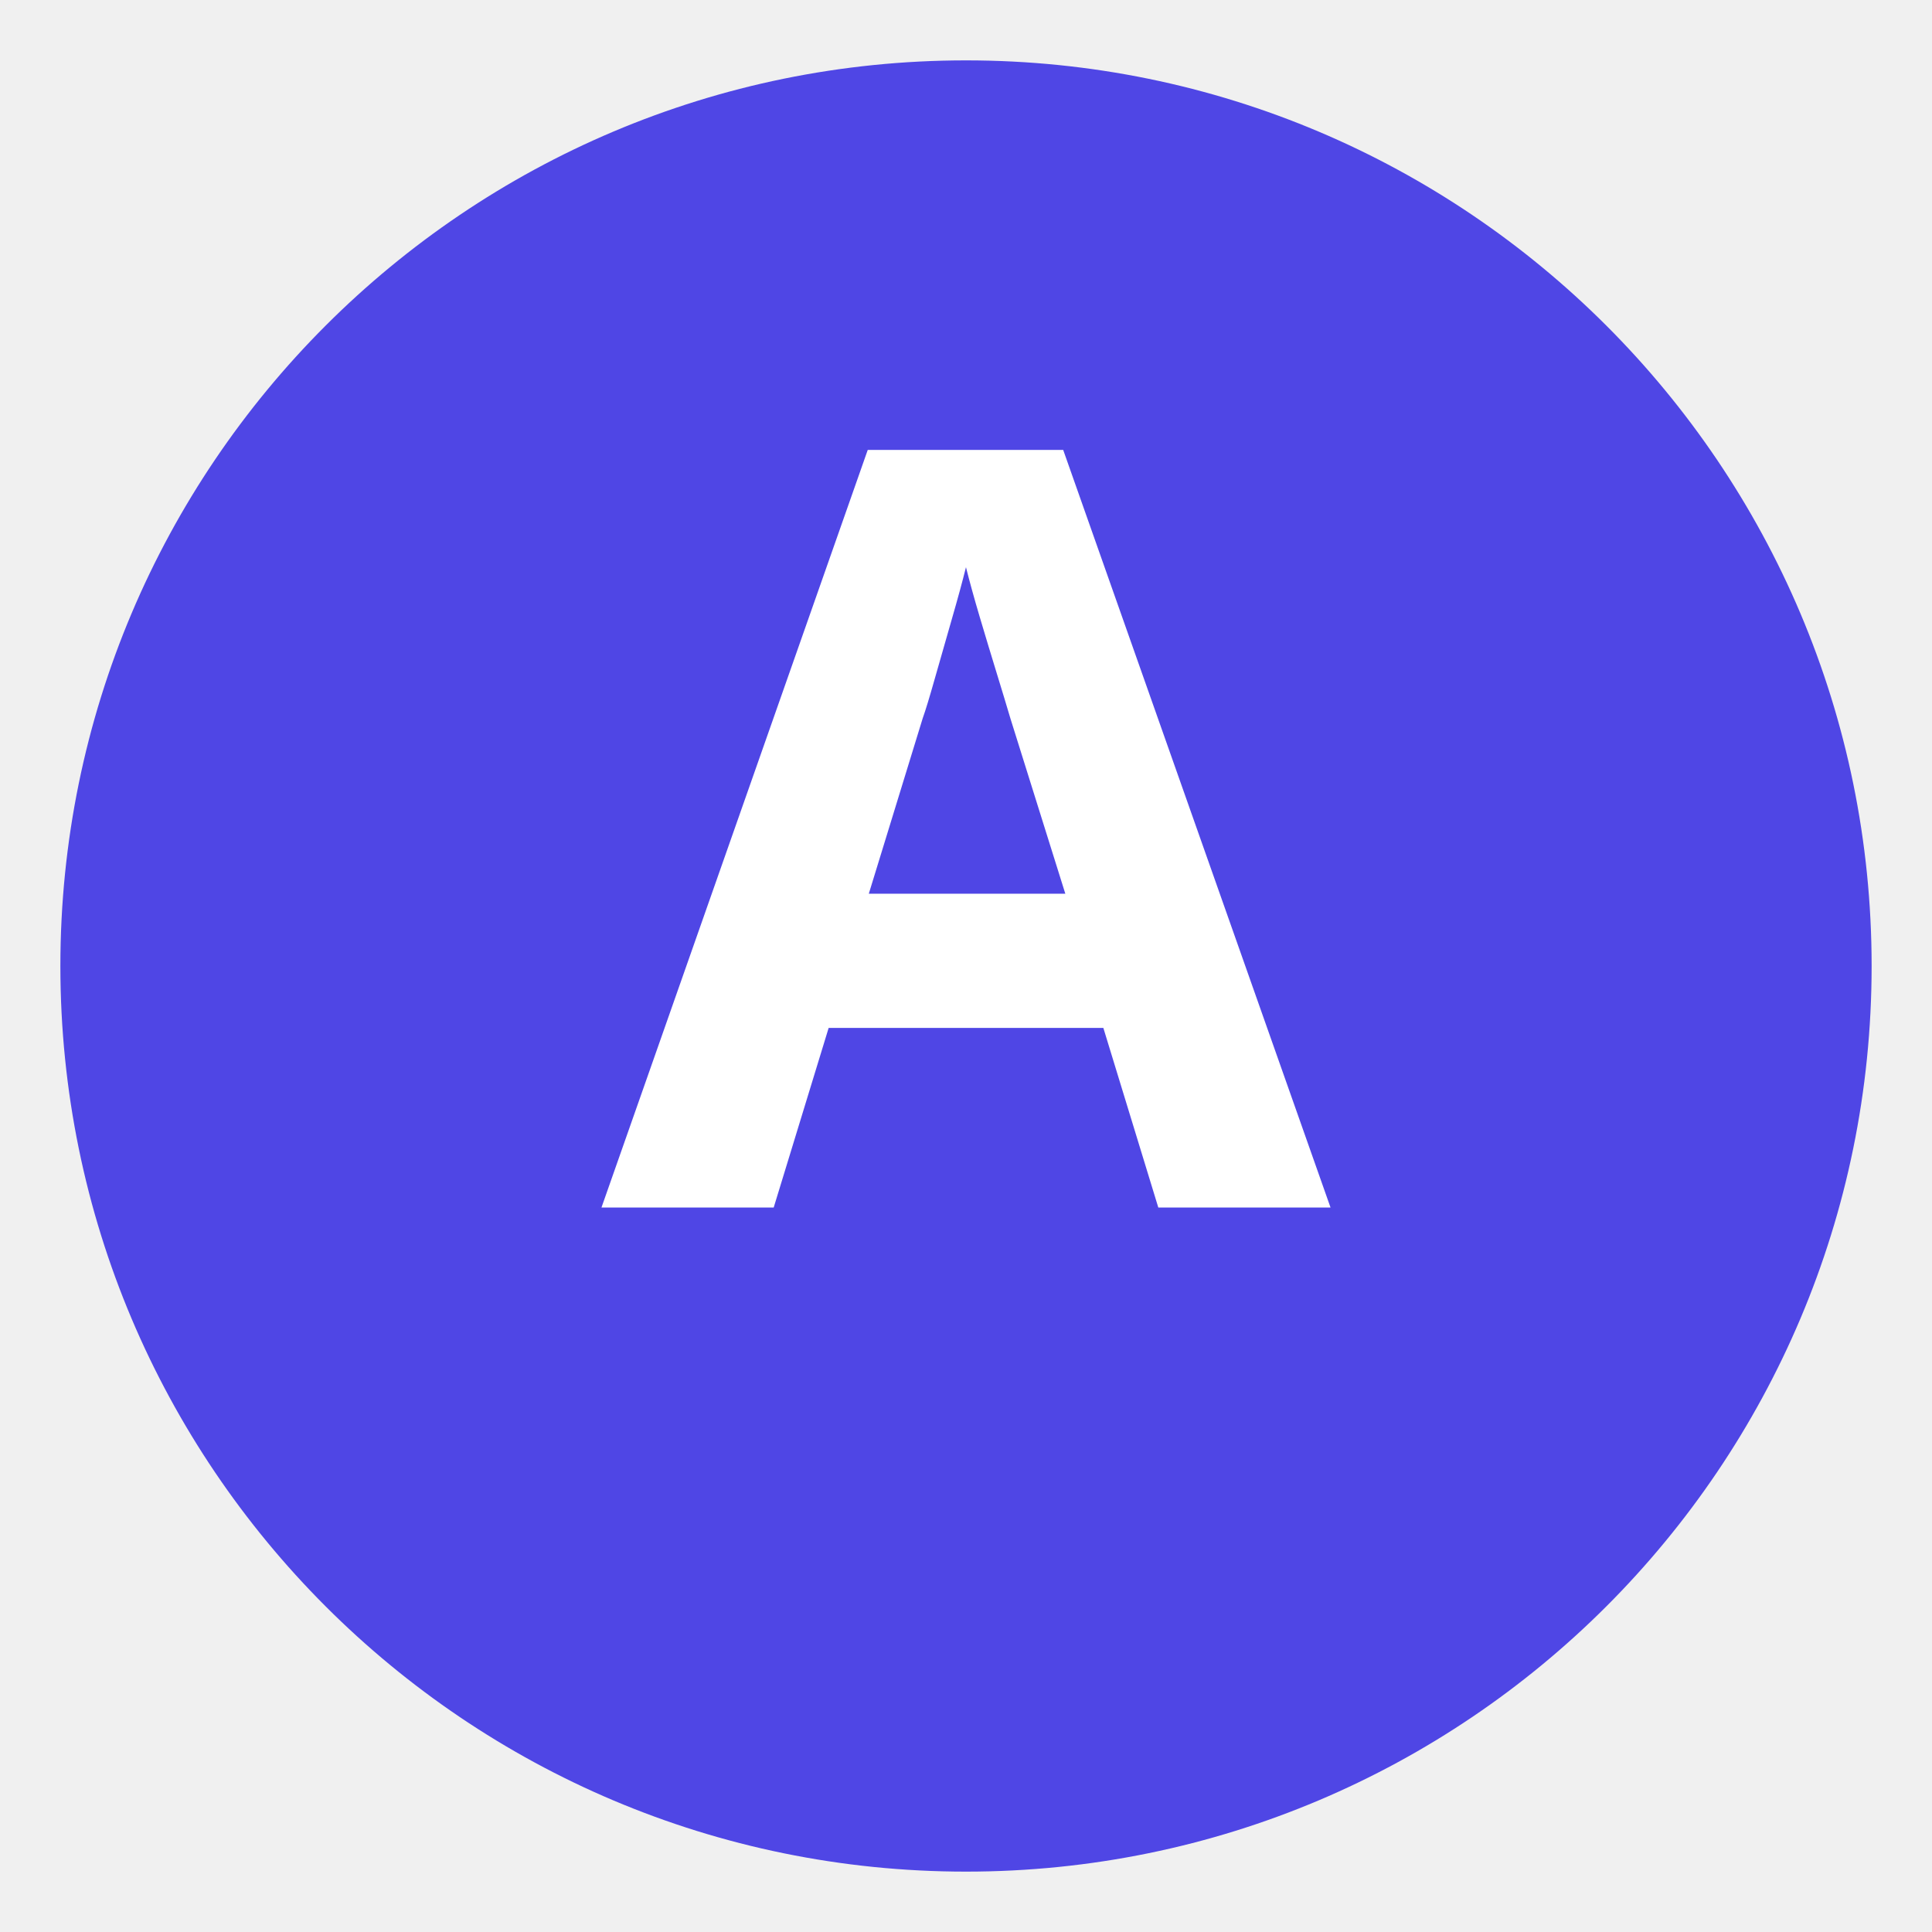
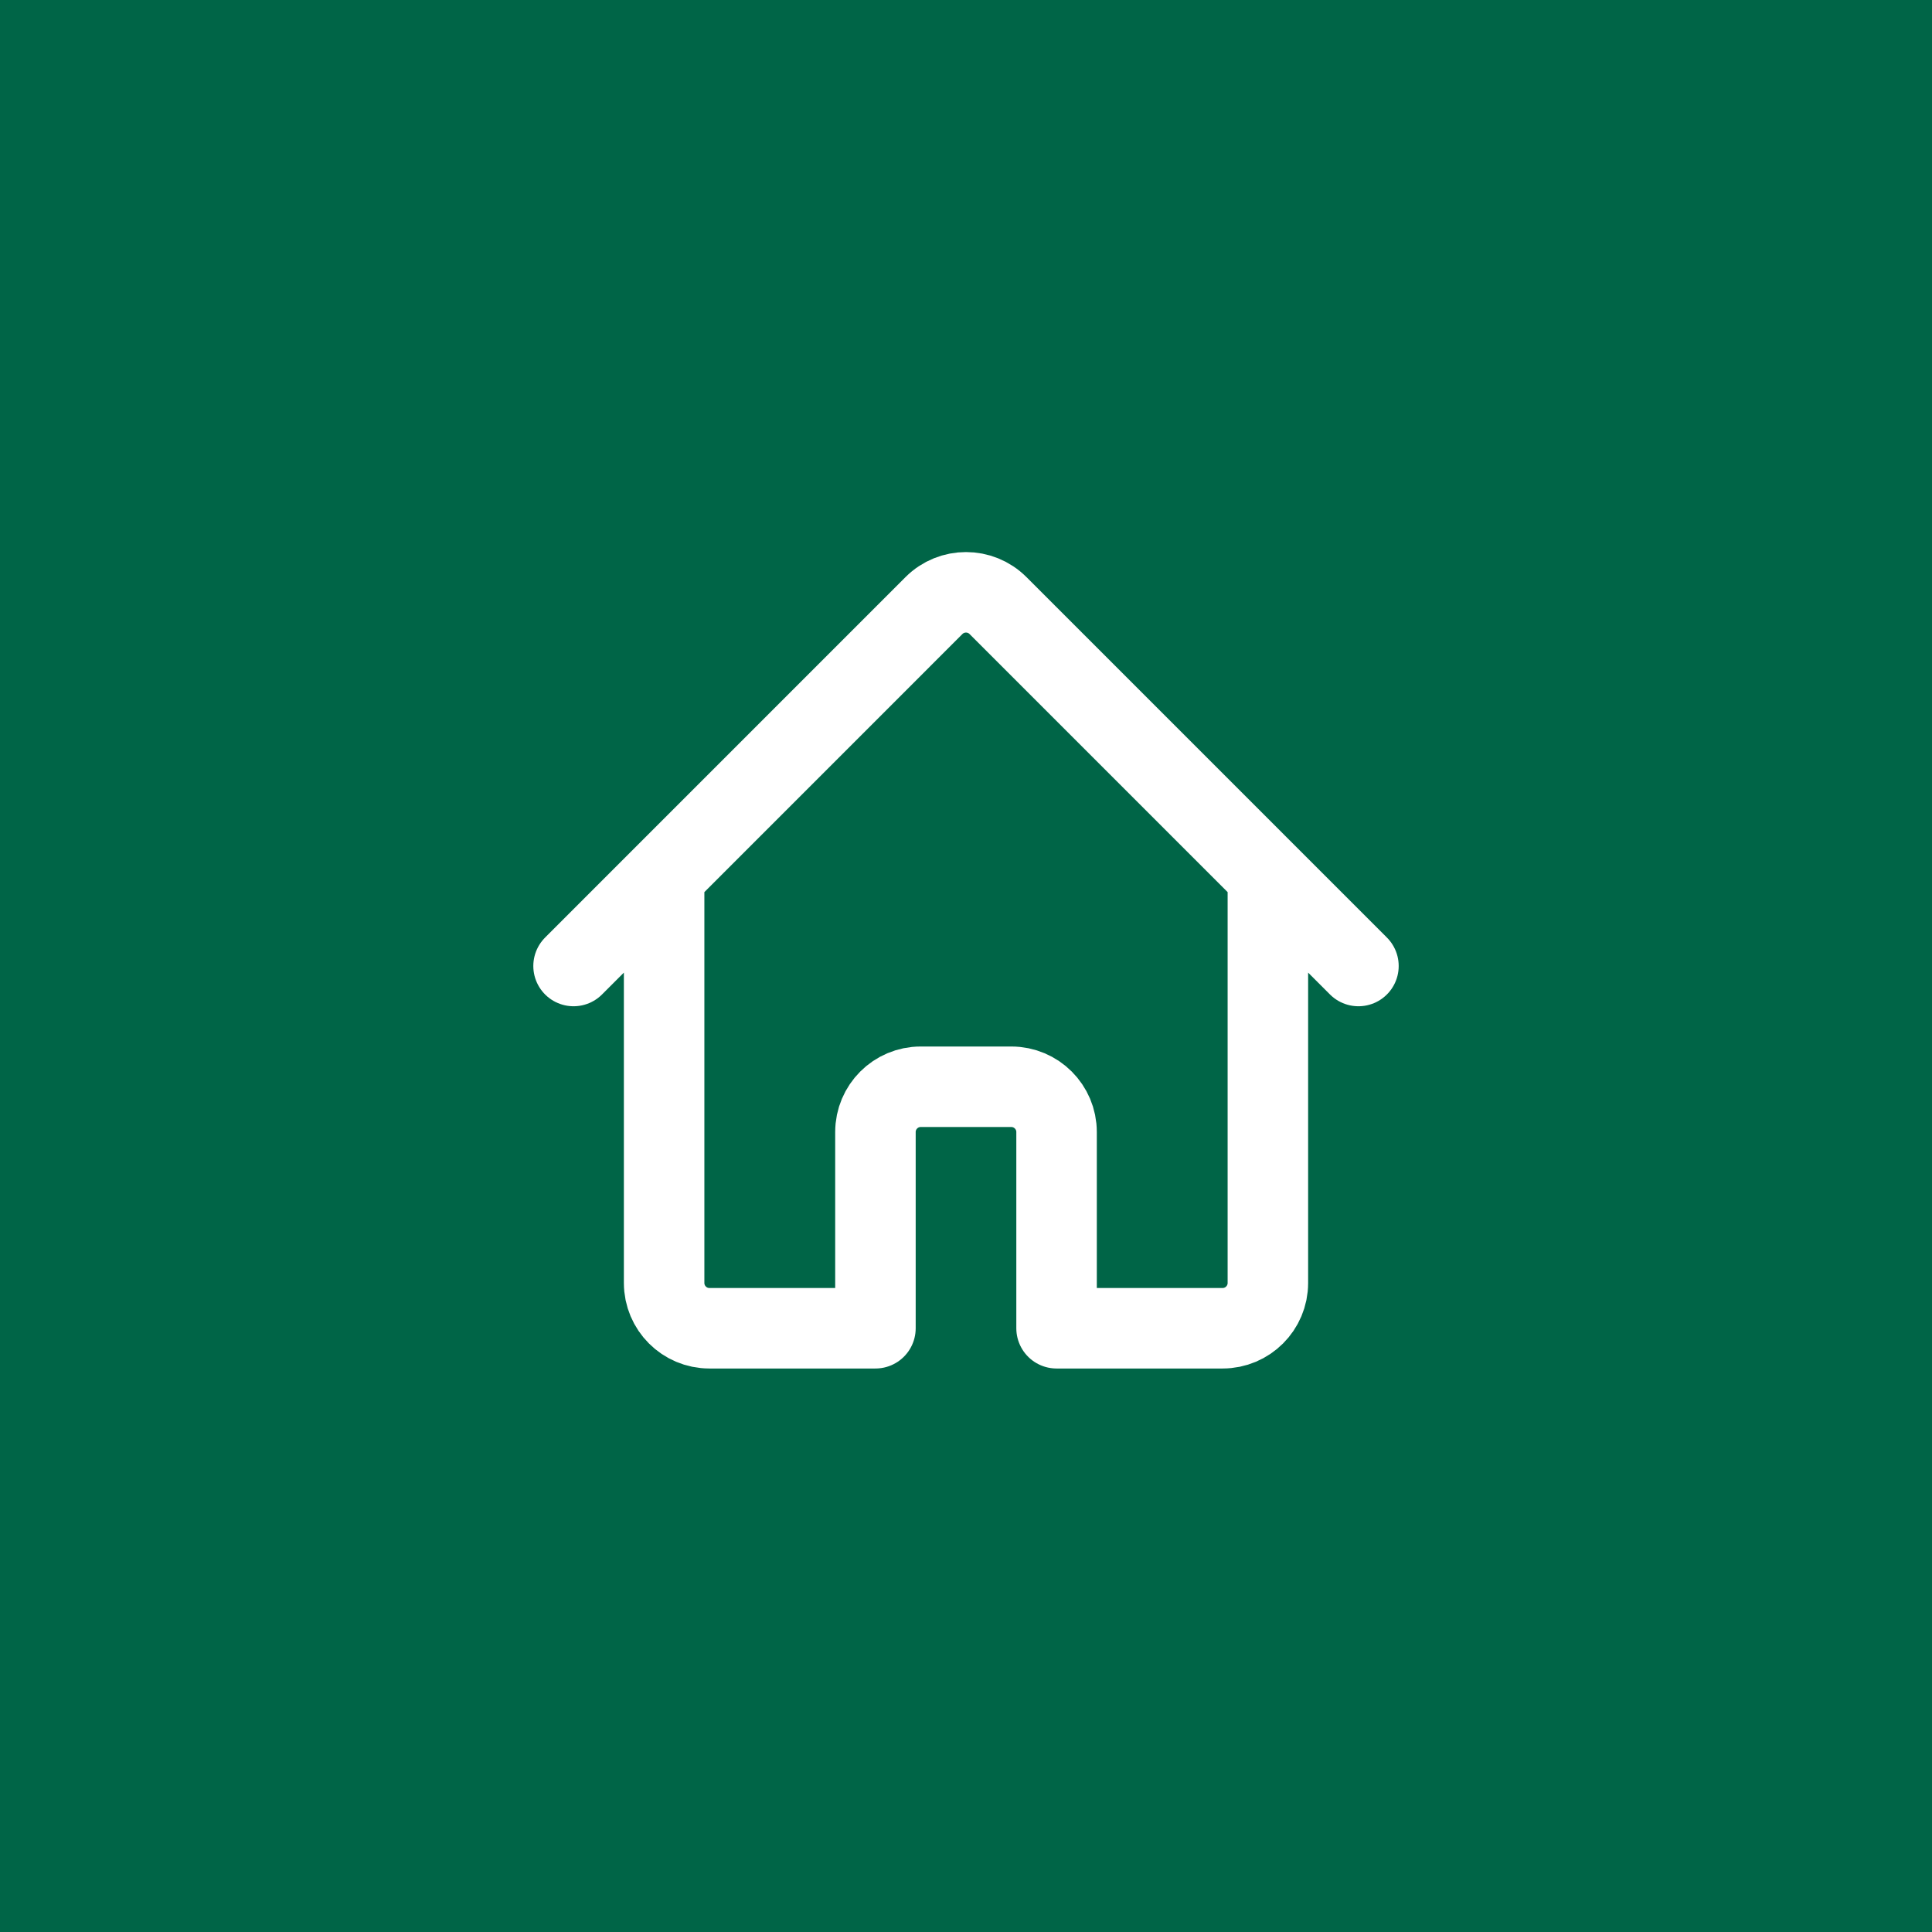
<svg xmlns="http://www.w3.org/2000/svg" viewBox="0 0 512 512" width="512" height="512">
-   <circle cx="256" cy="256" r="240" fill="#4f46e5" />
-   <text x="256" y="320" text-anchor="middle" font-family="system-ui, sans-serif" font-size="280" font-weight="bold" fill="white">A</text>
+   <rect width="512" height="512" fill="#006547" />
+   <g transform="translate(128 128) scale(10.6667)" fill="none" stroke="#ffffff" stroke-width="2" stroke-linecap="round" stroke-linejoin="round">
+     <path d="M2.25 12l8.954-8.955c.44-.439 1.152-.439 1.591 0L21.75 12M4.5 9.75v10.125c0 .621.504 1.125 1.125 1.125H9.75v-4.875c0-.621.504-1.125 1.125-1.125h2.25c.621 0 1.125.504 1.125 1.125V21h4.125c.621 0 1.125-.504 1.125-1.125V9.75" />
+   </g>
</svg>
